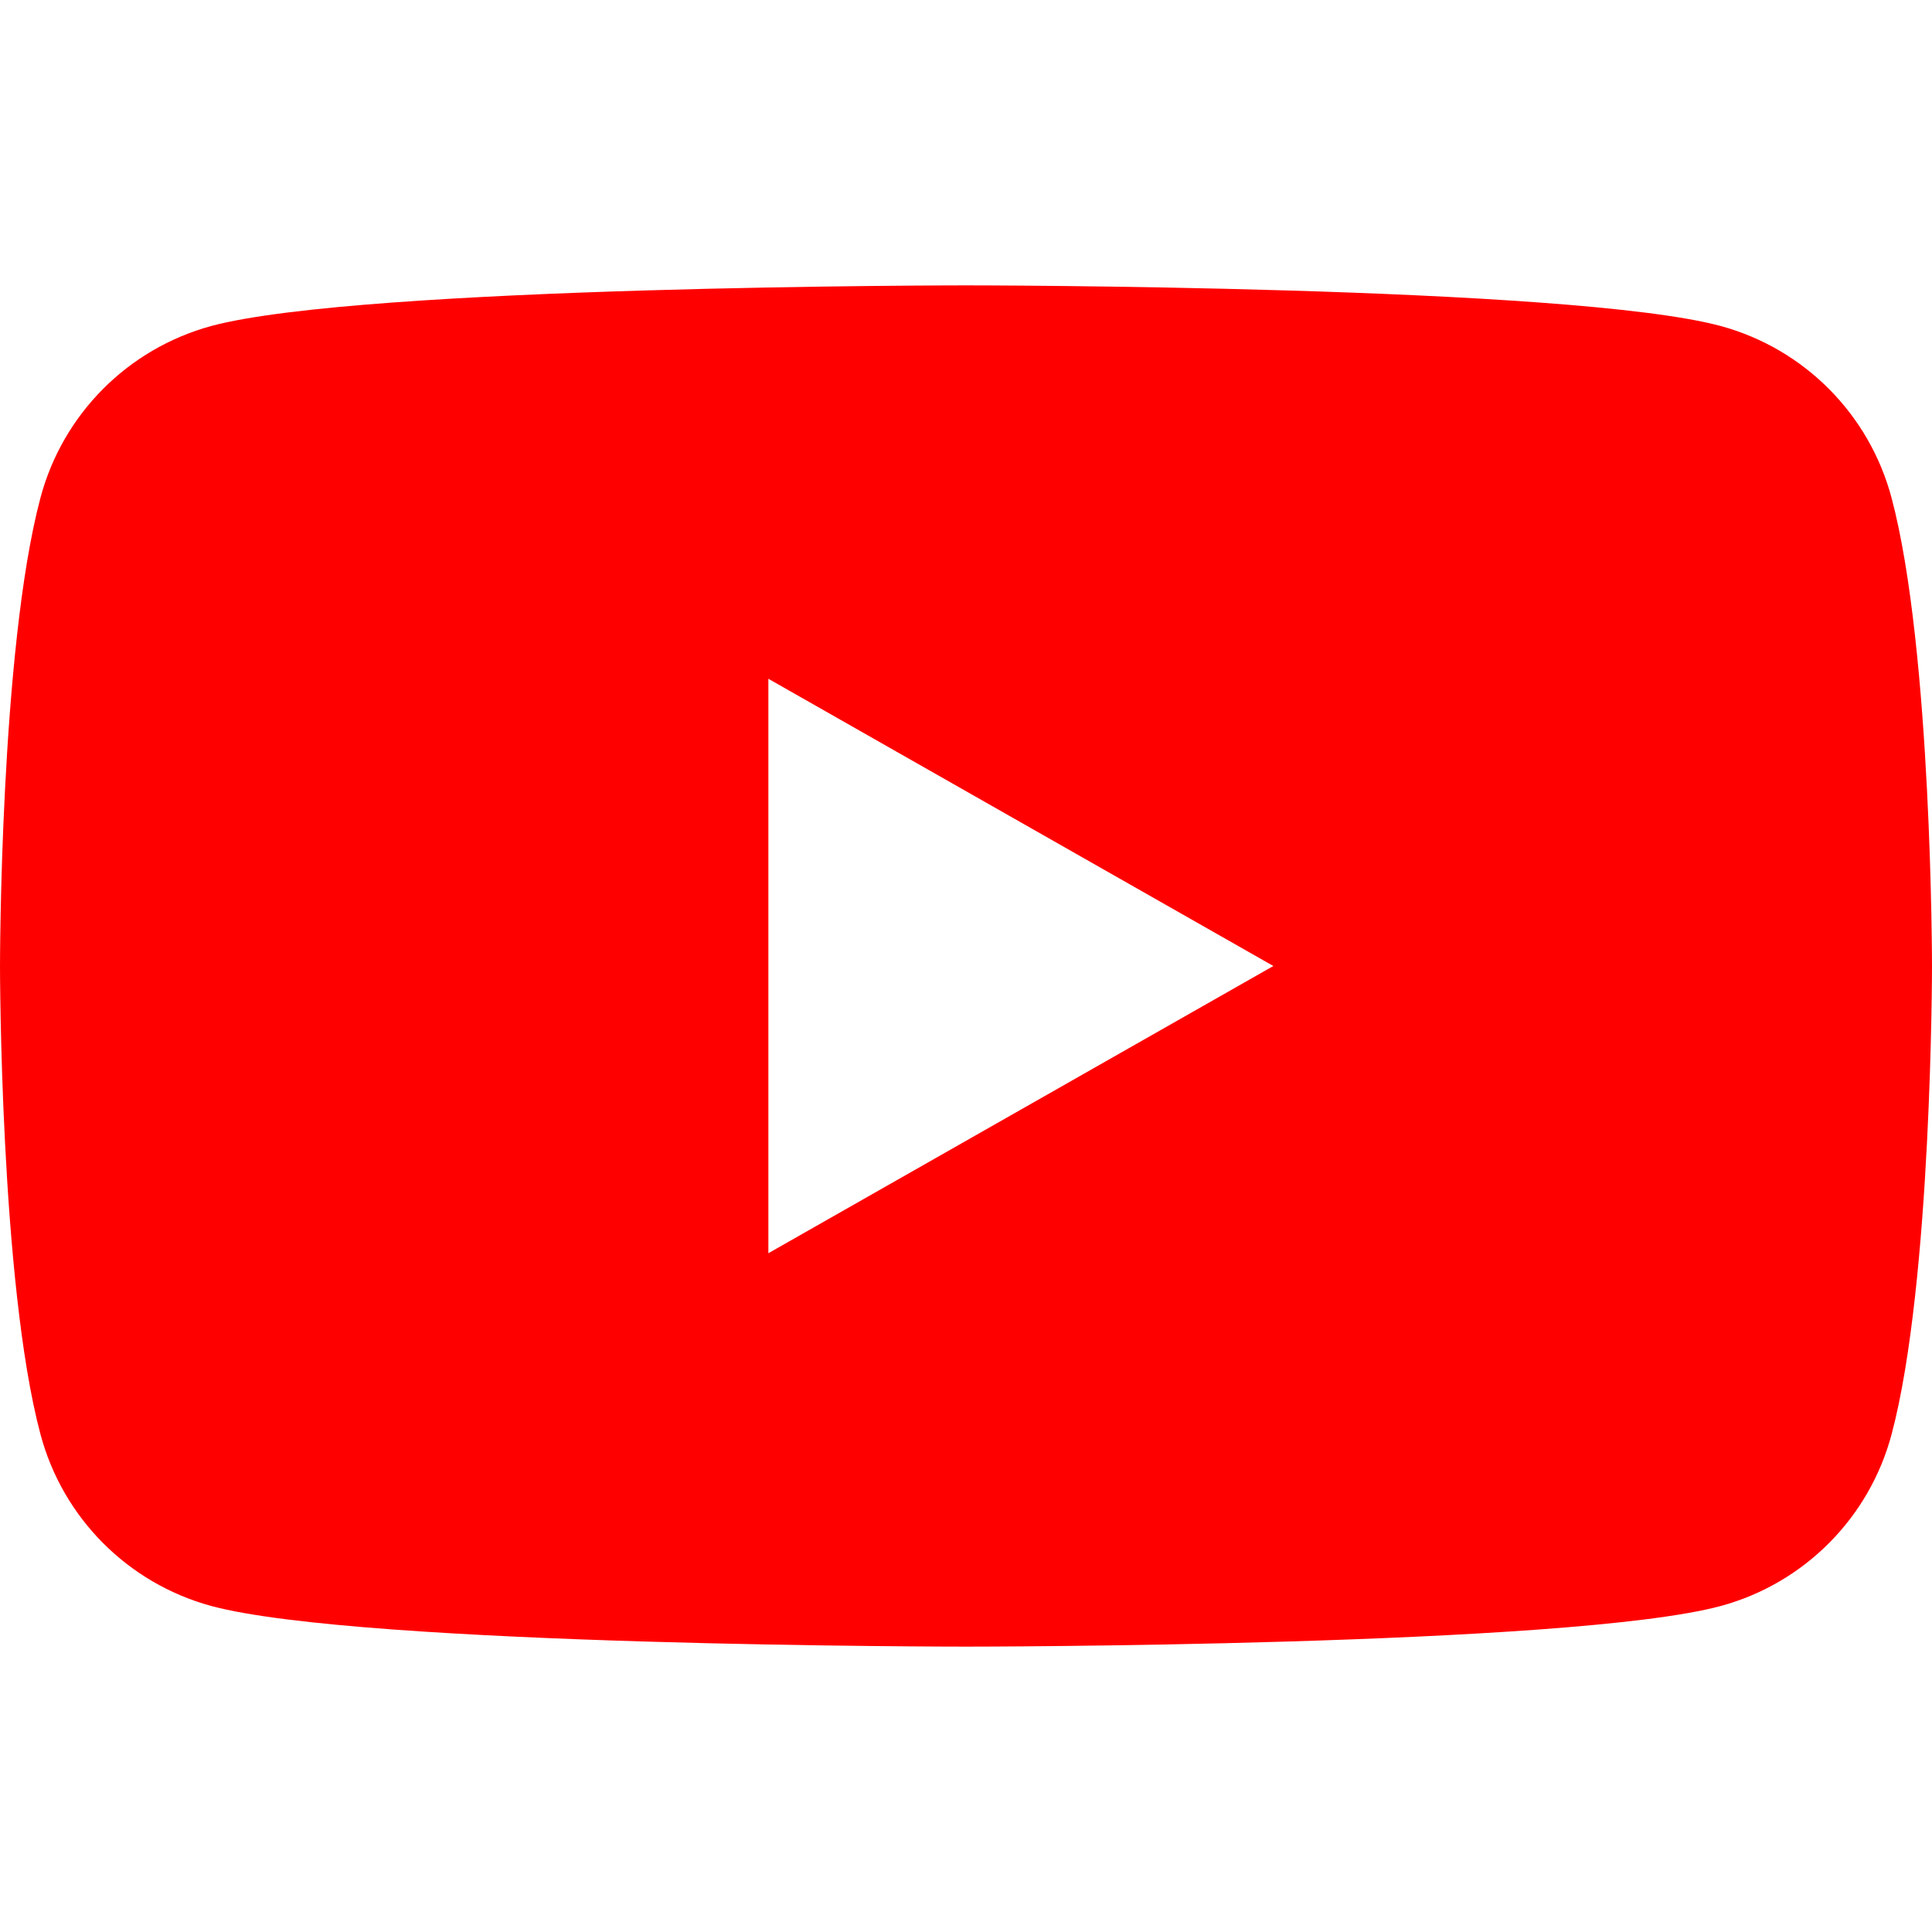
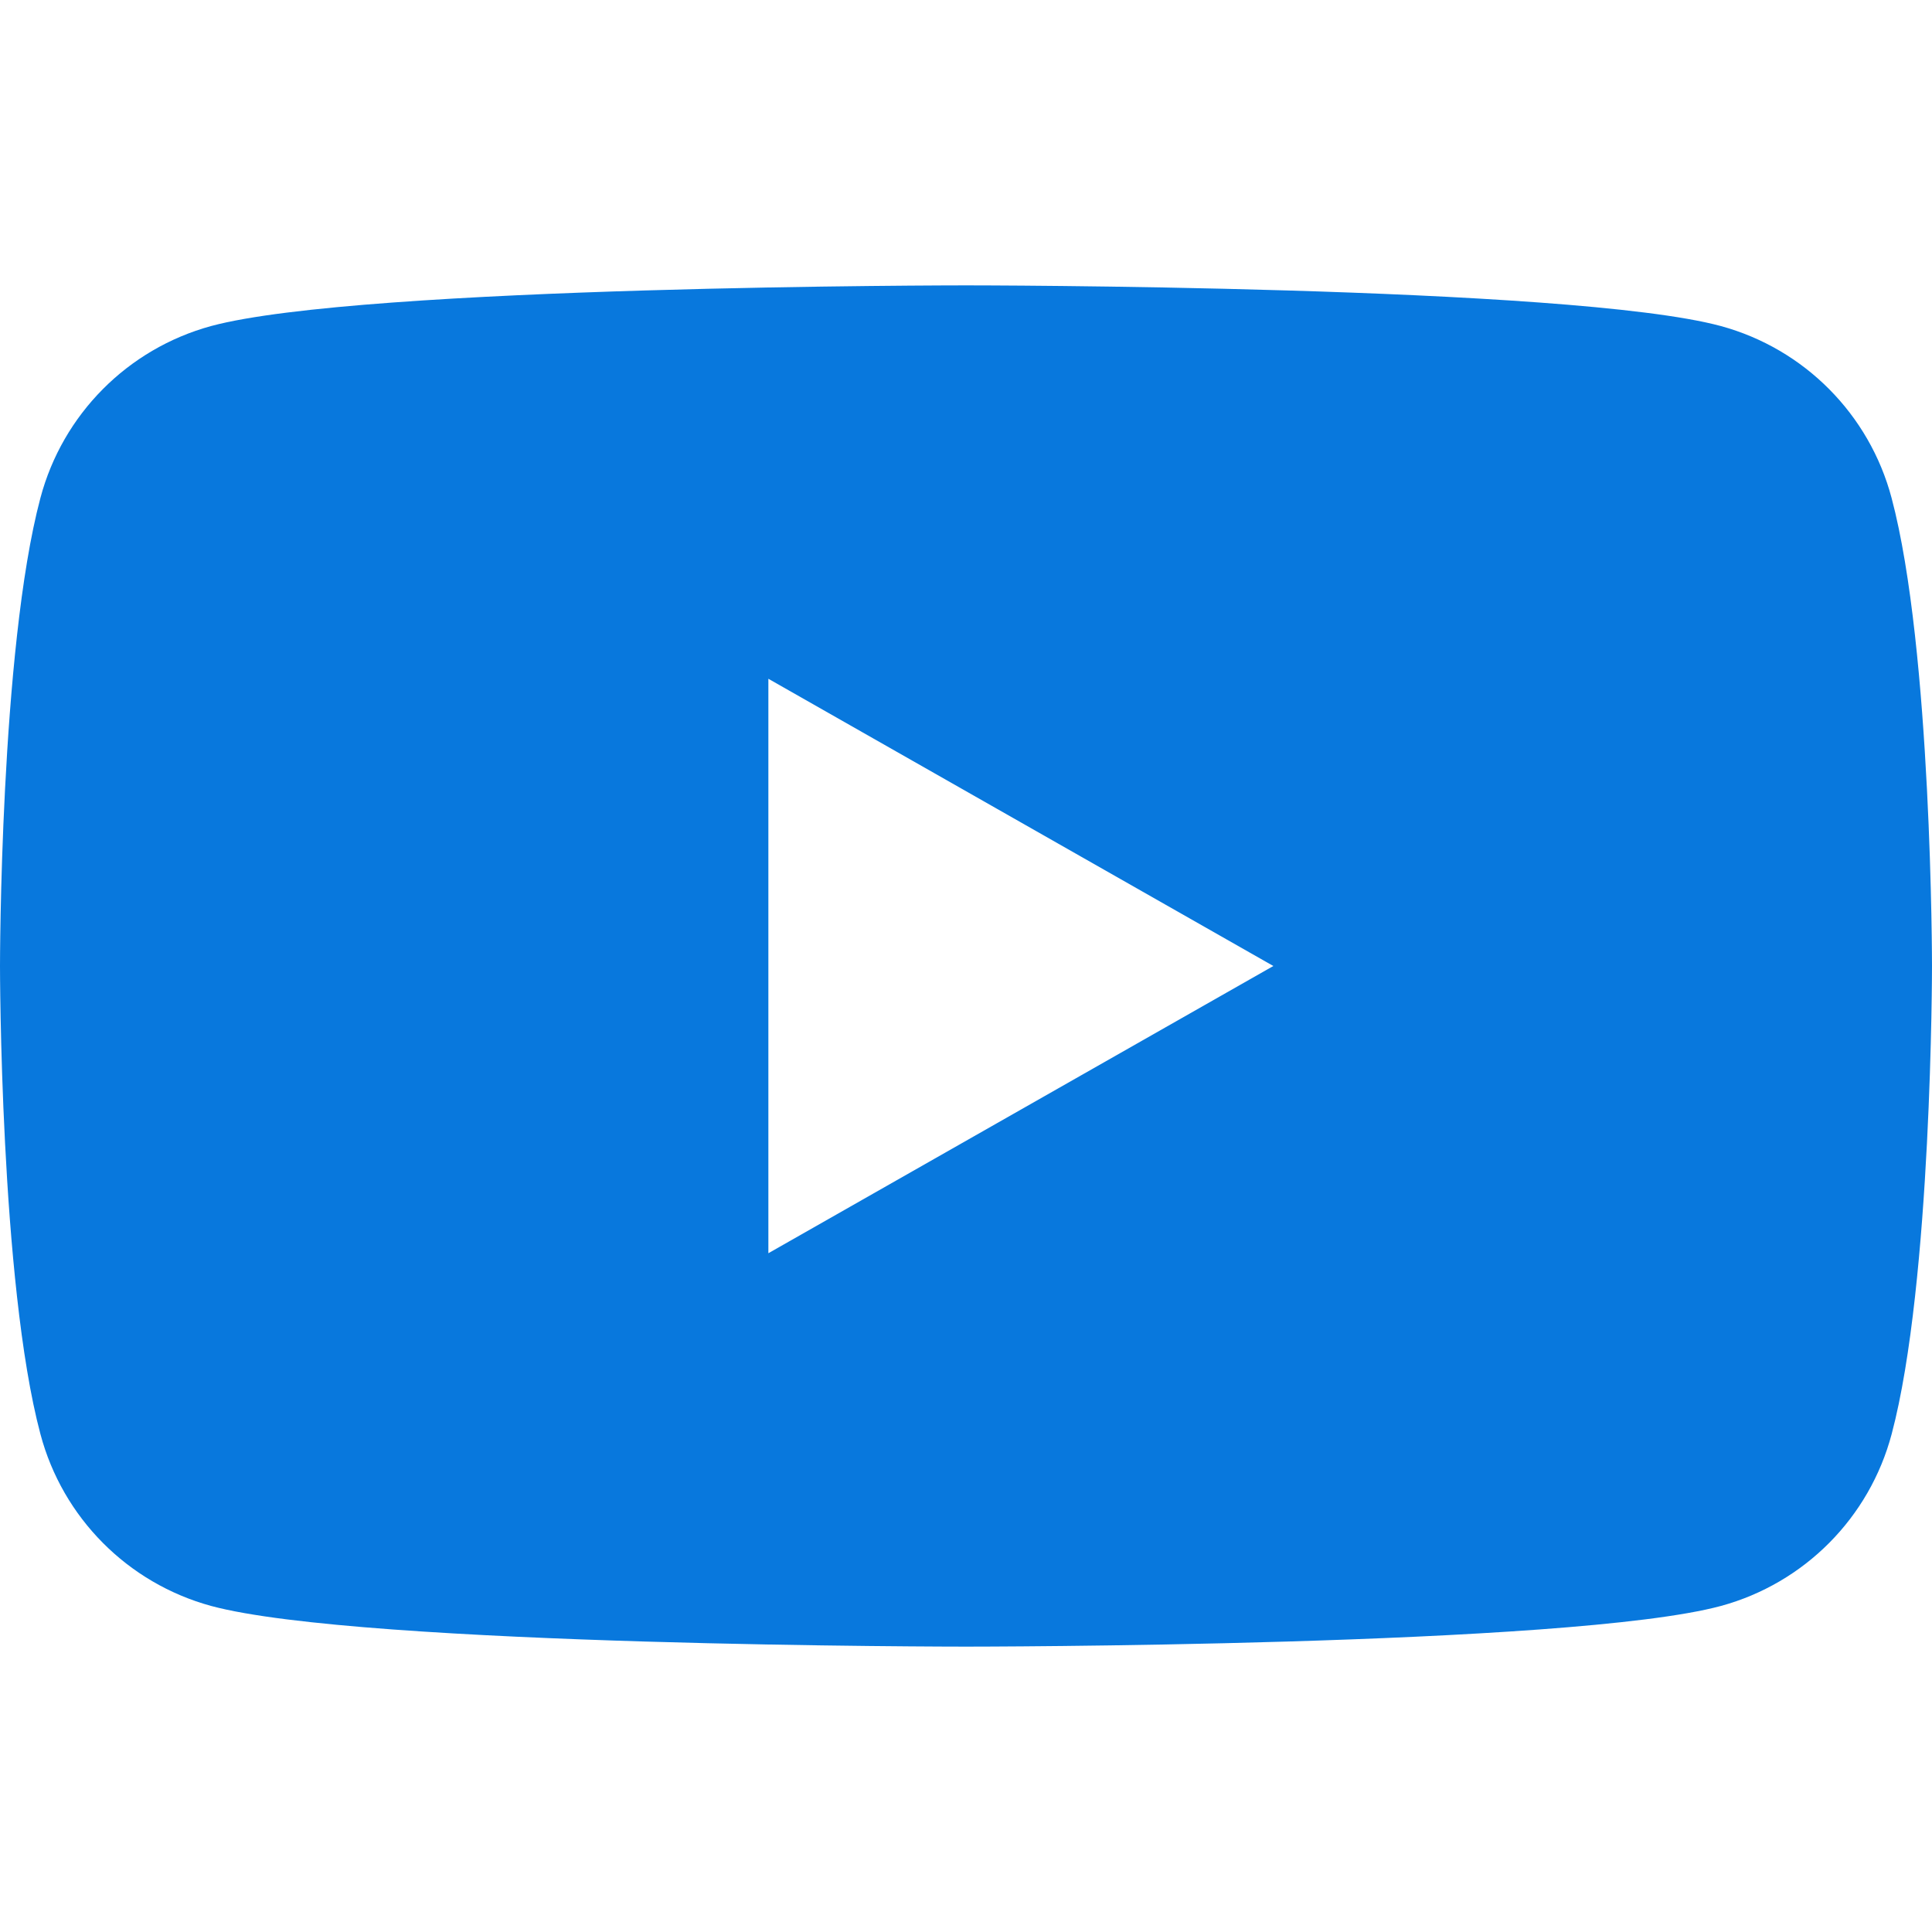
- <svg xmlns="http://www.w3.org/2000/svg" role="img" viewBox="0 0 24 24" fill="#FF0000">
+ <svg xmlns="http://www.w3.org/2000/svg" role="img" viewBox="0 0 24 24" fill="#0878DD">
  <path d="M23.498 6.186a3.016 3.016 0 0 0-2.122-2.136C19.505 3.545 12 3.545 12 3.545s-7.505 0-9.377.505A3.017 3.017 0 0 0 .502 6.186C0 8.07 0 12 0 12s0 3.93.502 5.814a3.016 3.016 0 0 0 2.122 2.136c1.871.505 9.376.505 9.376.505s7.505 0 9.377-.505a3.015 3.015 0 0 0 2.122-2.136C24 15.93 24 12 24 12s0-3.93-.502-5.814zM9.545 15.568V8.432L15.818 12l-6.273 3.568z" />
</svg>
